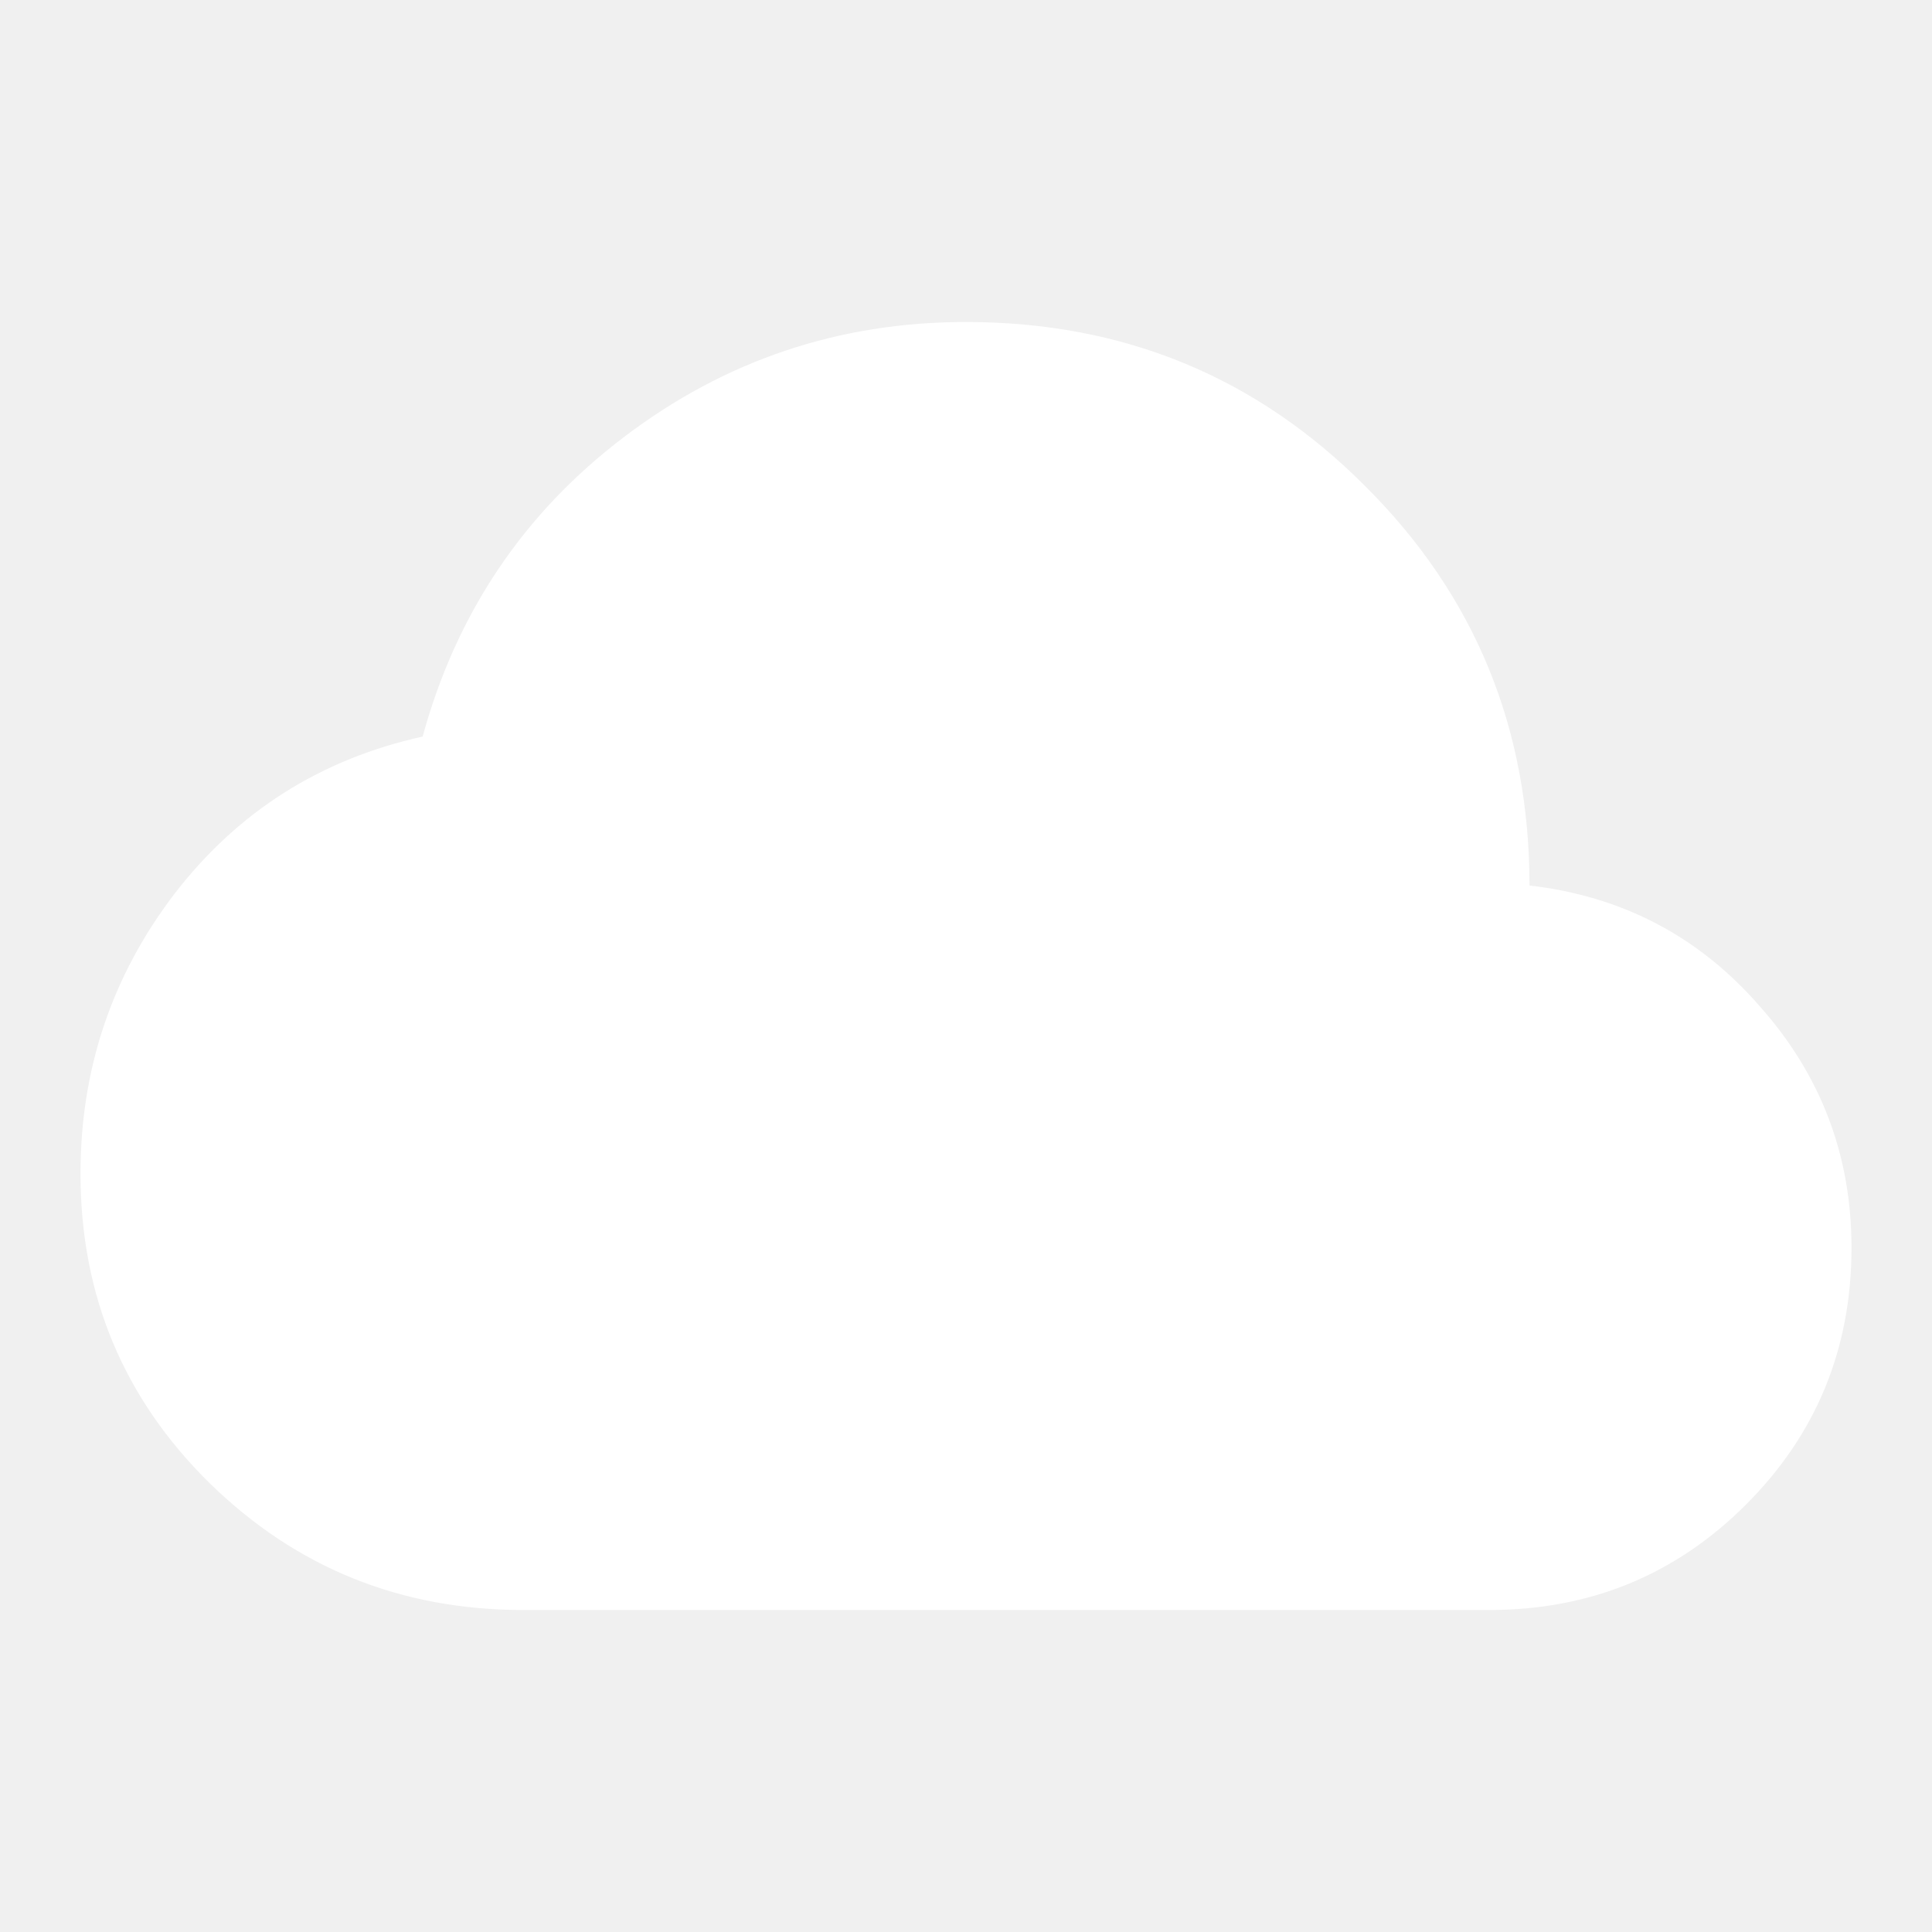
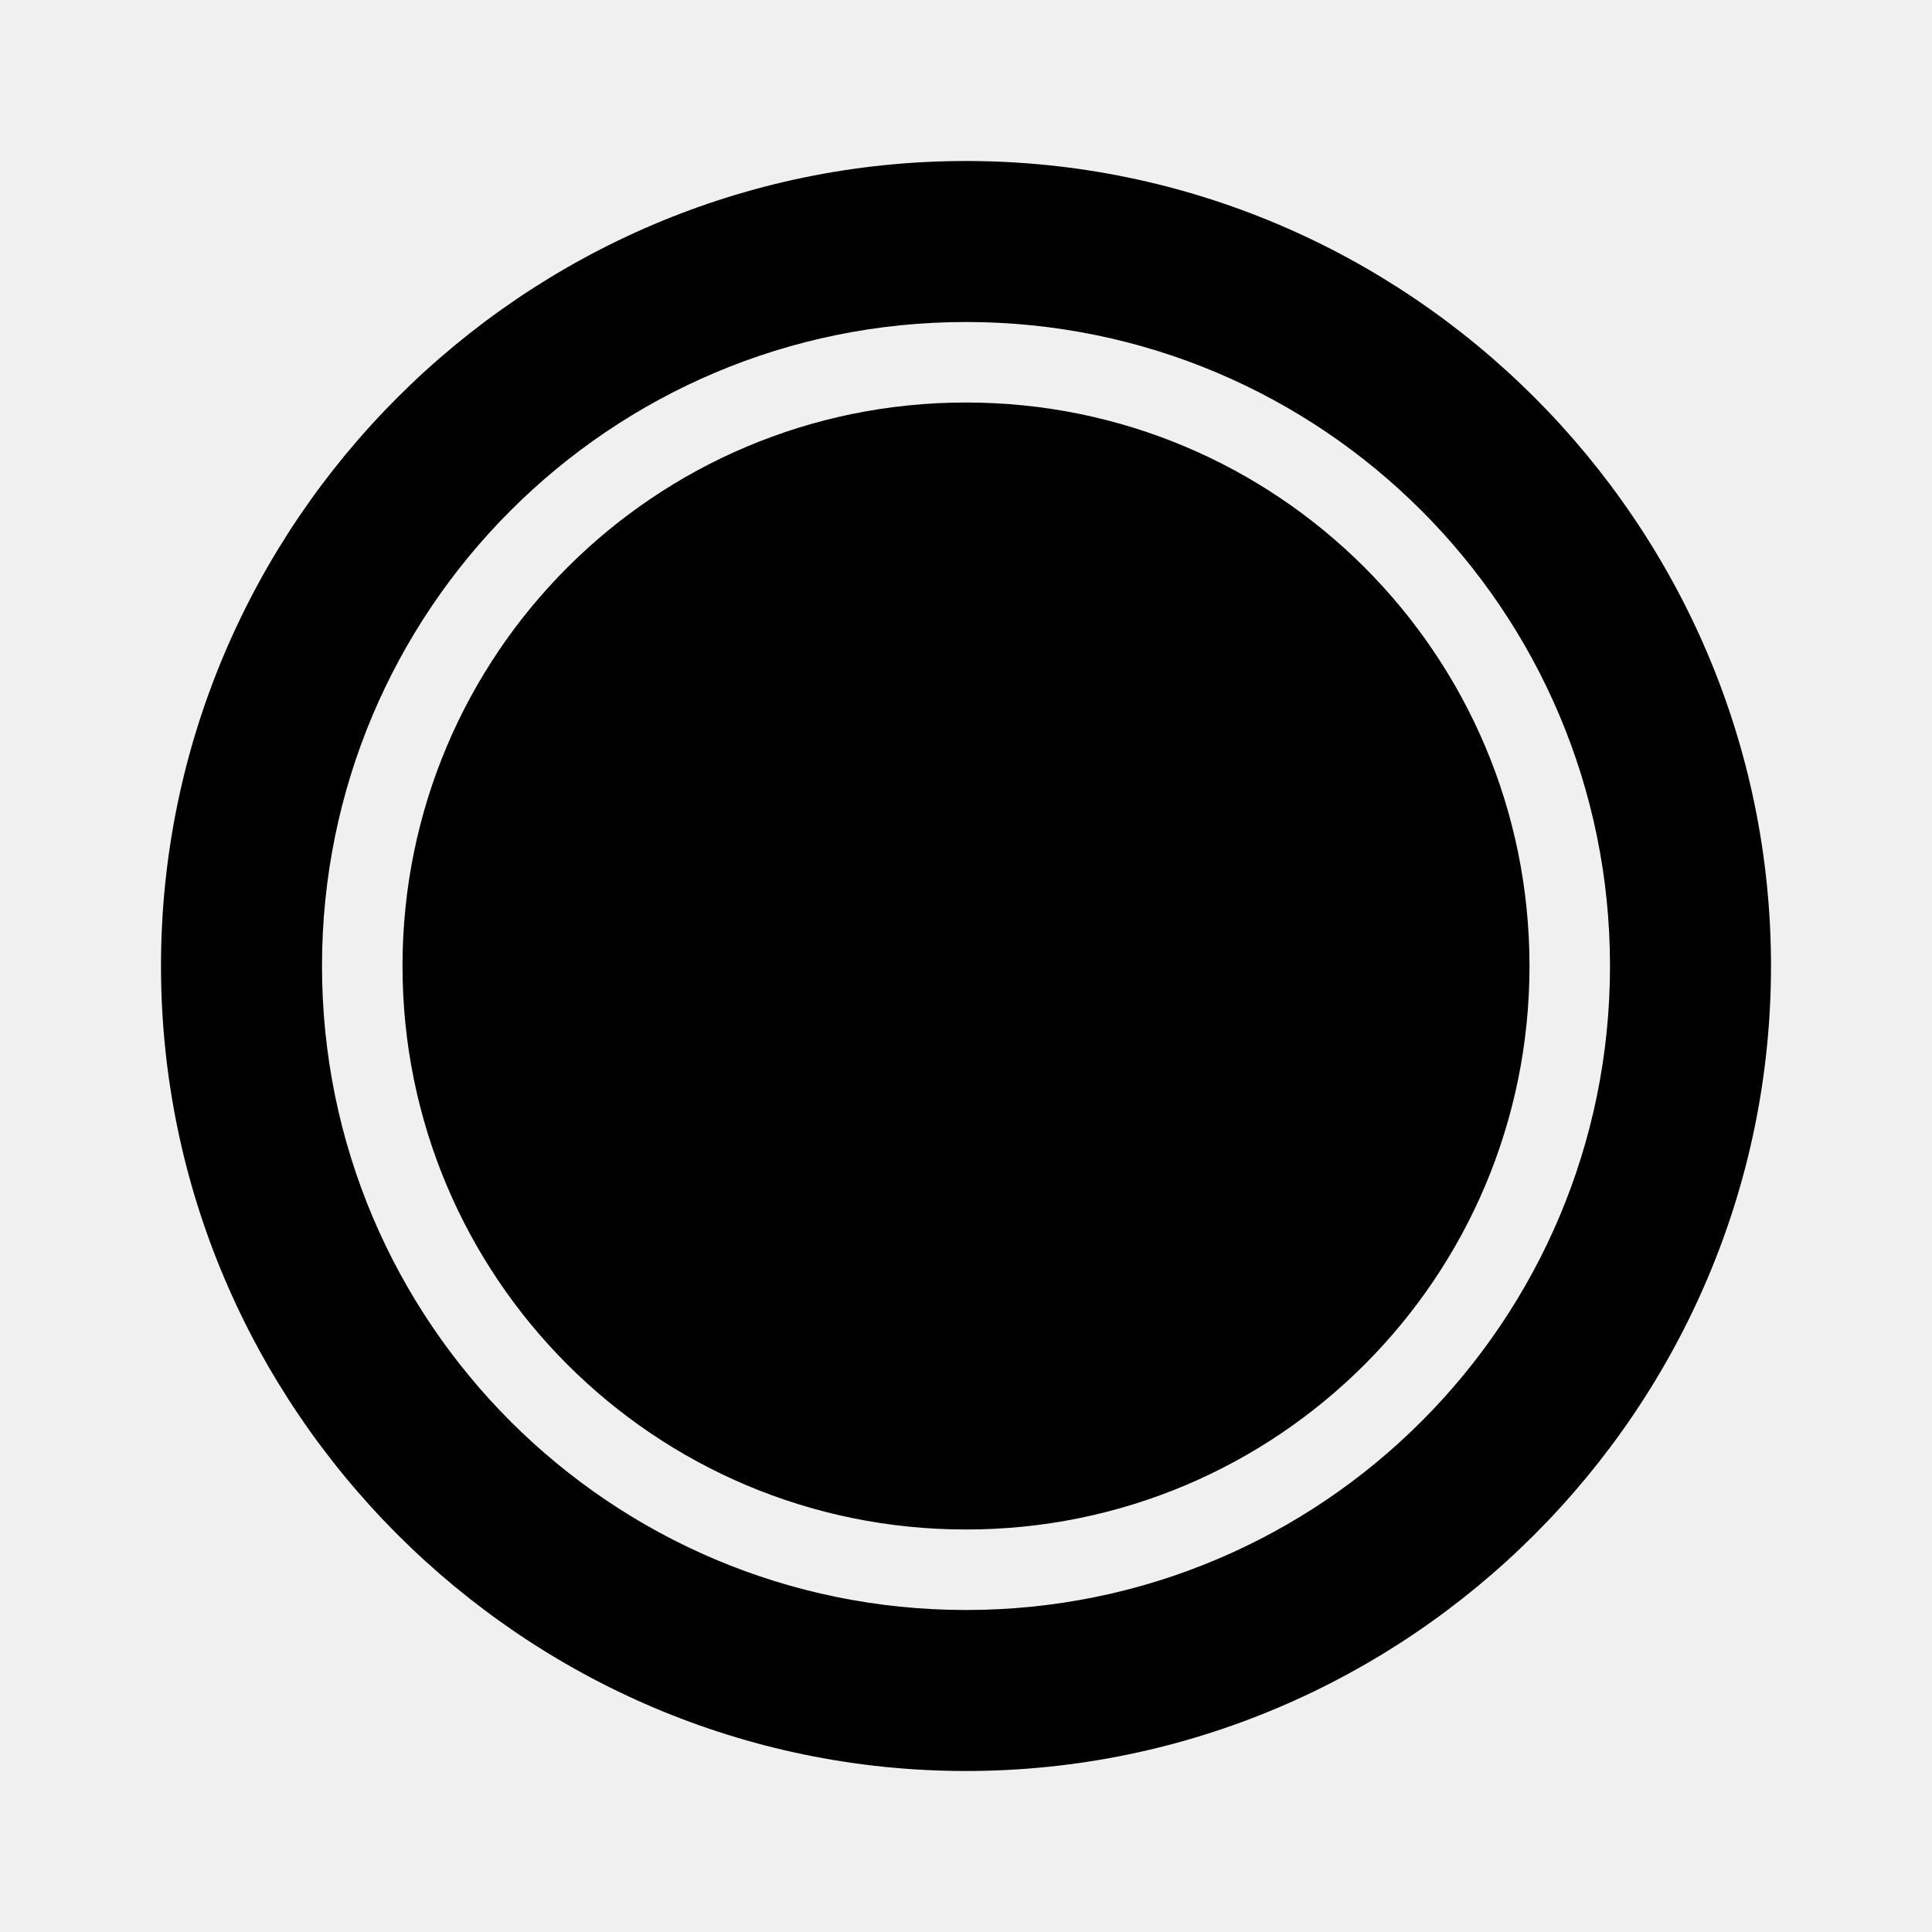
<svg xmlns="http://www.w3.org/2000/svg" viewBox="0 0 24 24">
-   <path fill="white" d="M6.5 20Q4.22 20 2.61 18.43 1 16.85 1 14.58 1 12.63 2.17 11.1 3.35 9.57 5.25 9.15 5.88 6.85 7.75 5.43 9.63 4 12 4 14.93 4 16.96 6.04 19 8.07 19 11 20.73 11.2 21.86 12.5 23 13.78 23 15.5 23 17.38 21.69 18.69 20.38 20 18.5 20Z" />
+   <path d="M12 5C15.87 5 19 8.13 19 12C19 15.87 15.87 19 12 19C8.13 19 5 15.87 5 12C5 8.13 8.13 5 12 5M12 2C17.5 2 22 6.5 22 12C22 17.5 17.5 22 12 22C6.5 22 2 17.5 2 12C2 6.5 6.5 2 12 2M12 4C7.58 4 4 7.58 4 12C4 16.42 7.58 20 12 20C16.42 20 20 16.42 20 12C20 7.58 16.42 4 12 4Z" />
</svg>
